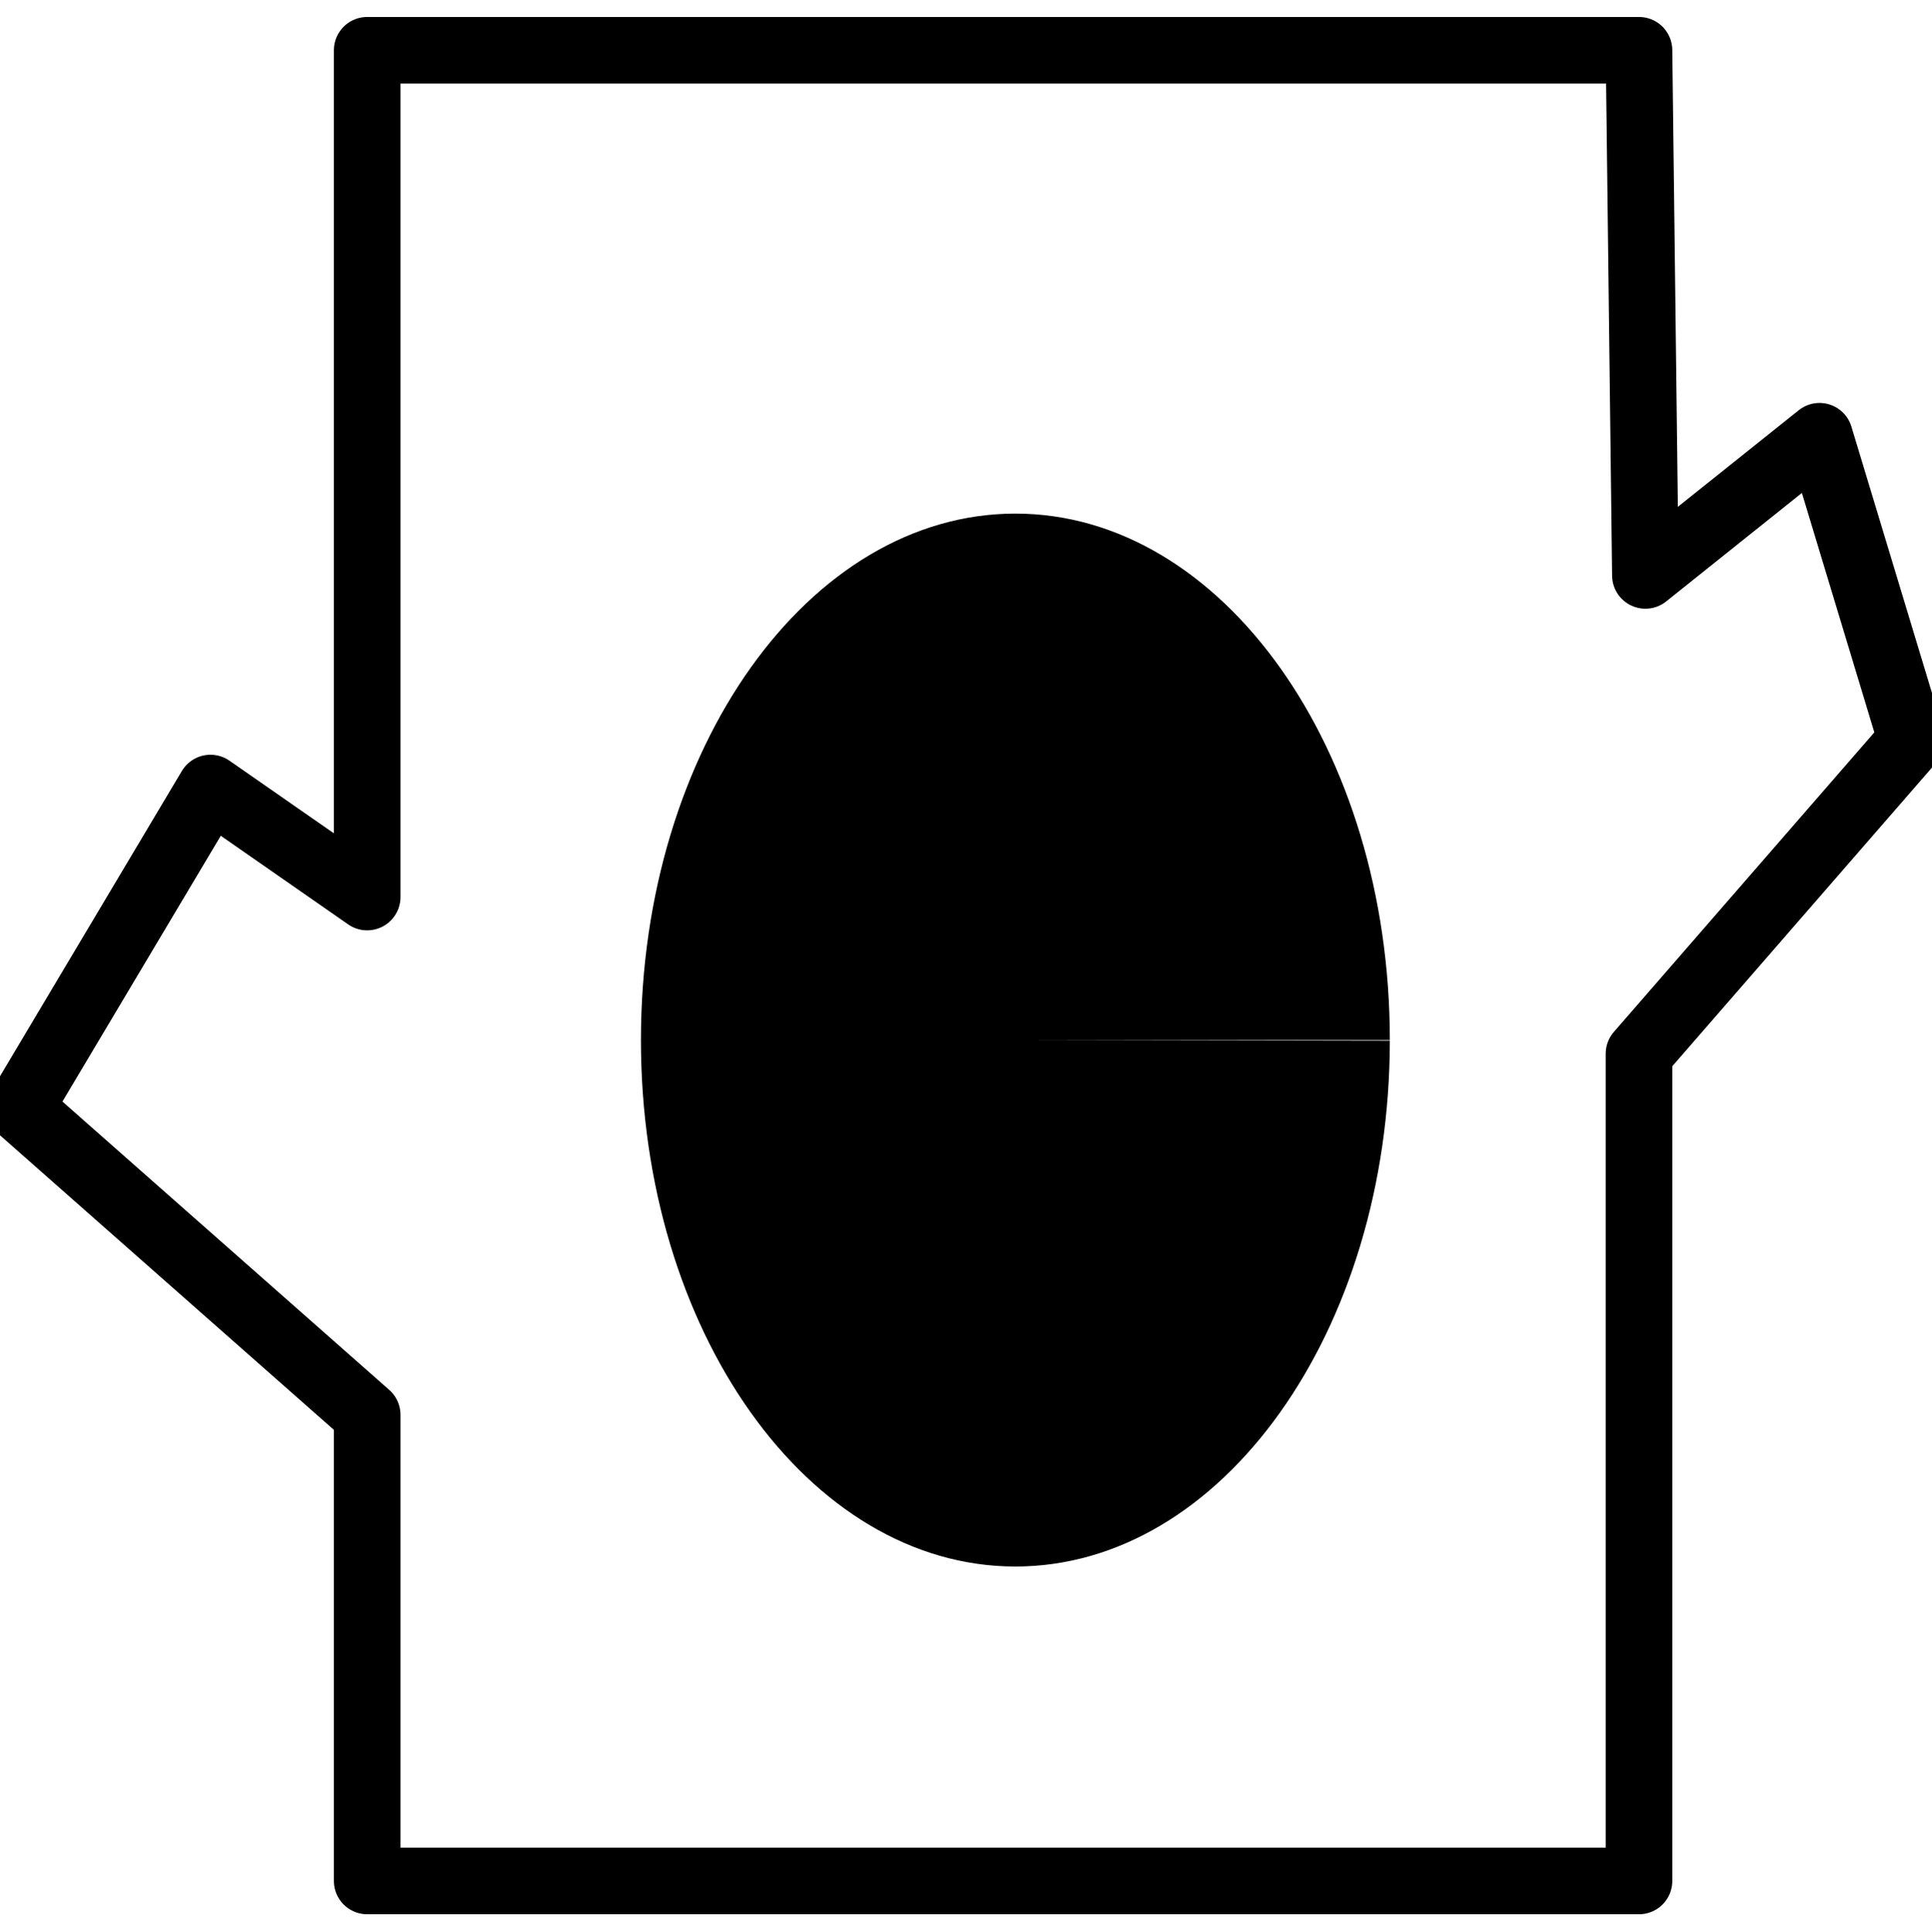
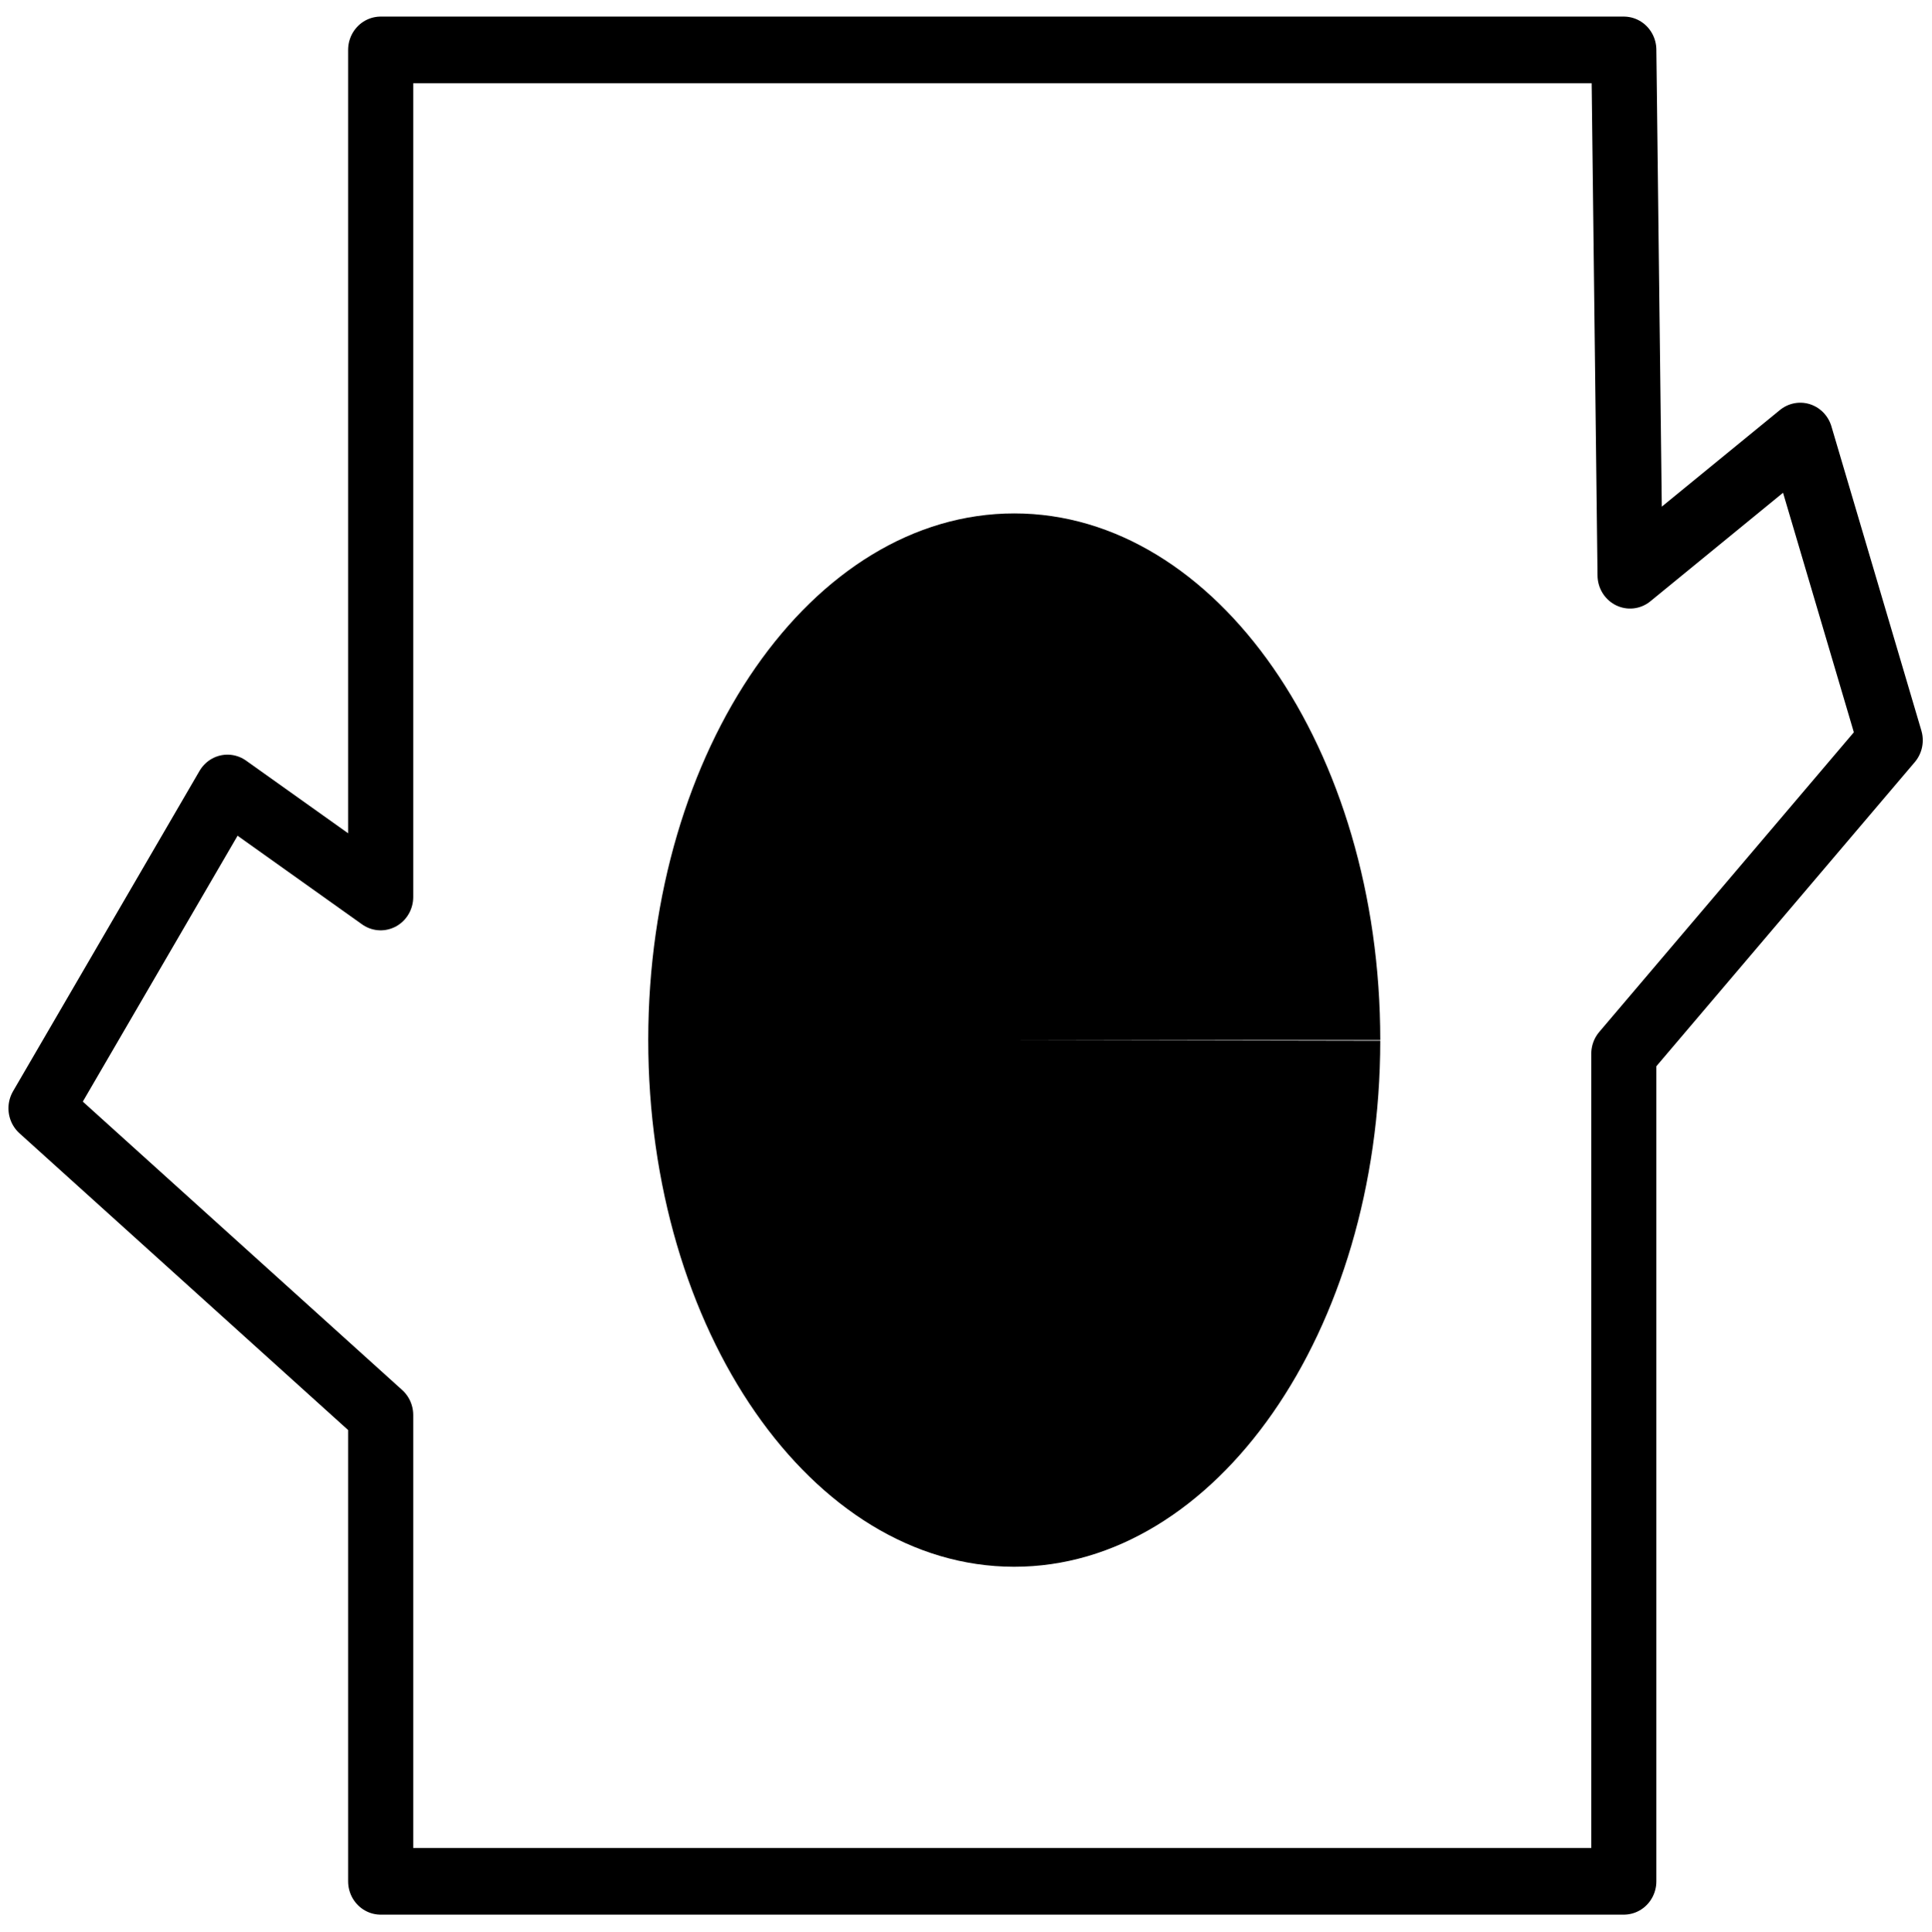
<svg xmlns="http://www.w3.org/2000/svg" version="1.1" id="svg2" x="0px" y="0px" width="580px" height="580px" viewBox="0 0 580 580" enable-background="new 0 0 580 580" xml:space="preserve">
  <defs id="defs4" />
-   <path style="opacity:1;fill:none;fill-opacity:1;stroke:#000000;stroke-width:20;stroke-linecap:butt;stroke-linejoin:round;stroke-miterlimit:4;stroke-dasharray:none;stroke-opacity:1" d="m 110.27,15.099 381.968,0 1.922,157.71 52.29,-41.8 27.634,91.338 -81.846,94.123 0,248.432 -381.968,0 0,-139.986 L 5.916,332.838 63.208,236.669 110.27,269.408 Z" id="rect4152" />
-   <path style="opacity:1;fill:#000000;fill-opacity:1;stroke:#000000;stroke-width:0;stroke-linecap:butt;stroke-linejoin:round;stroke-miterlimit:4;stroke-dasharray:none;stroke-opacity:1" id="path3342" d="M 417.408,-312.36 A 112.46,158.111 0 0 1 304.984,-154.248 112.46,158.111 0 0 1 192.488,-312.258 112.46,158.111 0 0 1 304.839,-470.471 112.46,158.111 0 0 1 417.407,-312.564 l -112.46,0.204 z" transform="scale(1,-1)" />
+   <g id="g4135" transform="matrix(0.9774743,0,0,1.000405,6.532388,-0.1173625)">
+     <path id="rect4152" d="m 110.27,15.099 381.968,0 1.922,157.71 52.29,-41.8 27.634,91.338 -81.846,94.123 0,248.432 -381.968,0 0,-139.986 L 5.916,332.838 63.208,236.669 110.27,269.408 Z" style="opacity:1;fill:none;fill-opacity:1;stroke:#000000;stroke-width:20;stroke-linecap:butt;stroke-linejoin:round;stroke-miterlimit:4;stroke-dasharray:none;stroke-opacity:1" />
+     <path transform="scale(1,-1)" d="M 417.408,-312.36 A 112.46,158.111 0 0 1 304.984,-154.248 112.46,158.111 0 0 1 192.488,-312.258 112.46,158.111 0 0 1 304.839,-470.471 112.46,158.111 0 0 1 417.407,-312.564 l -112.46,0.204 z" id="path3342" style="opacity:1;fill:#000000;fill-opacity:1;stroke:none;stroke-width:0;stroke-linecap:butt;stroke-linejoin:round;stroke-miterlimit:4;stroke-dasharray:none;stroke-opacity:1" />
+   </g>
</svg>
